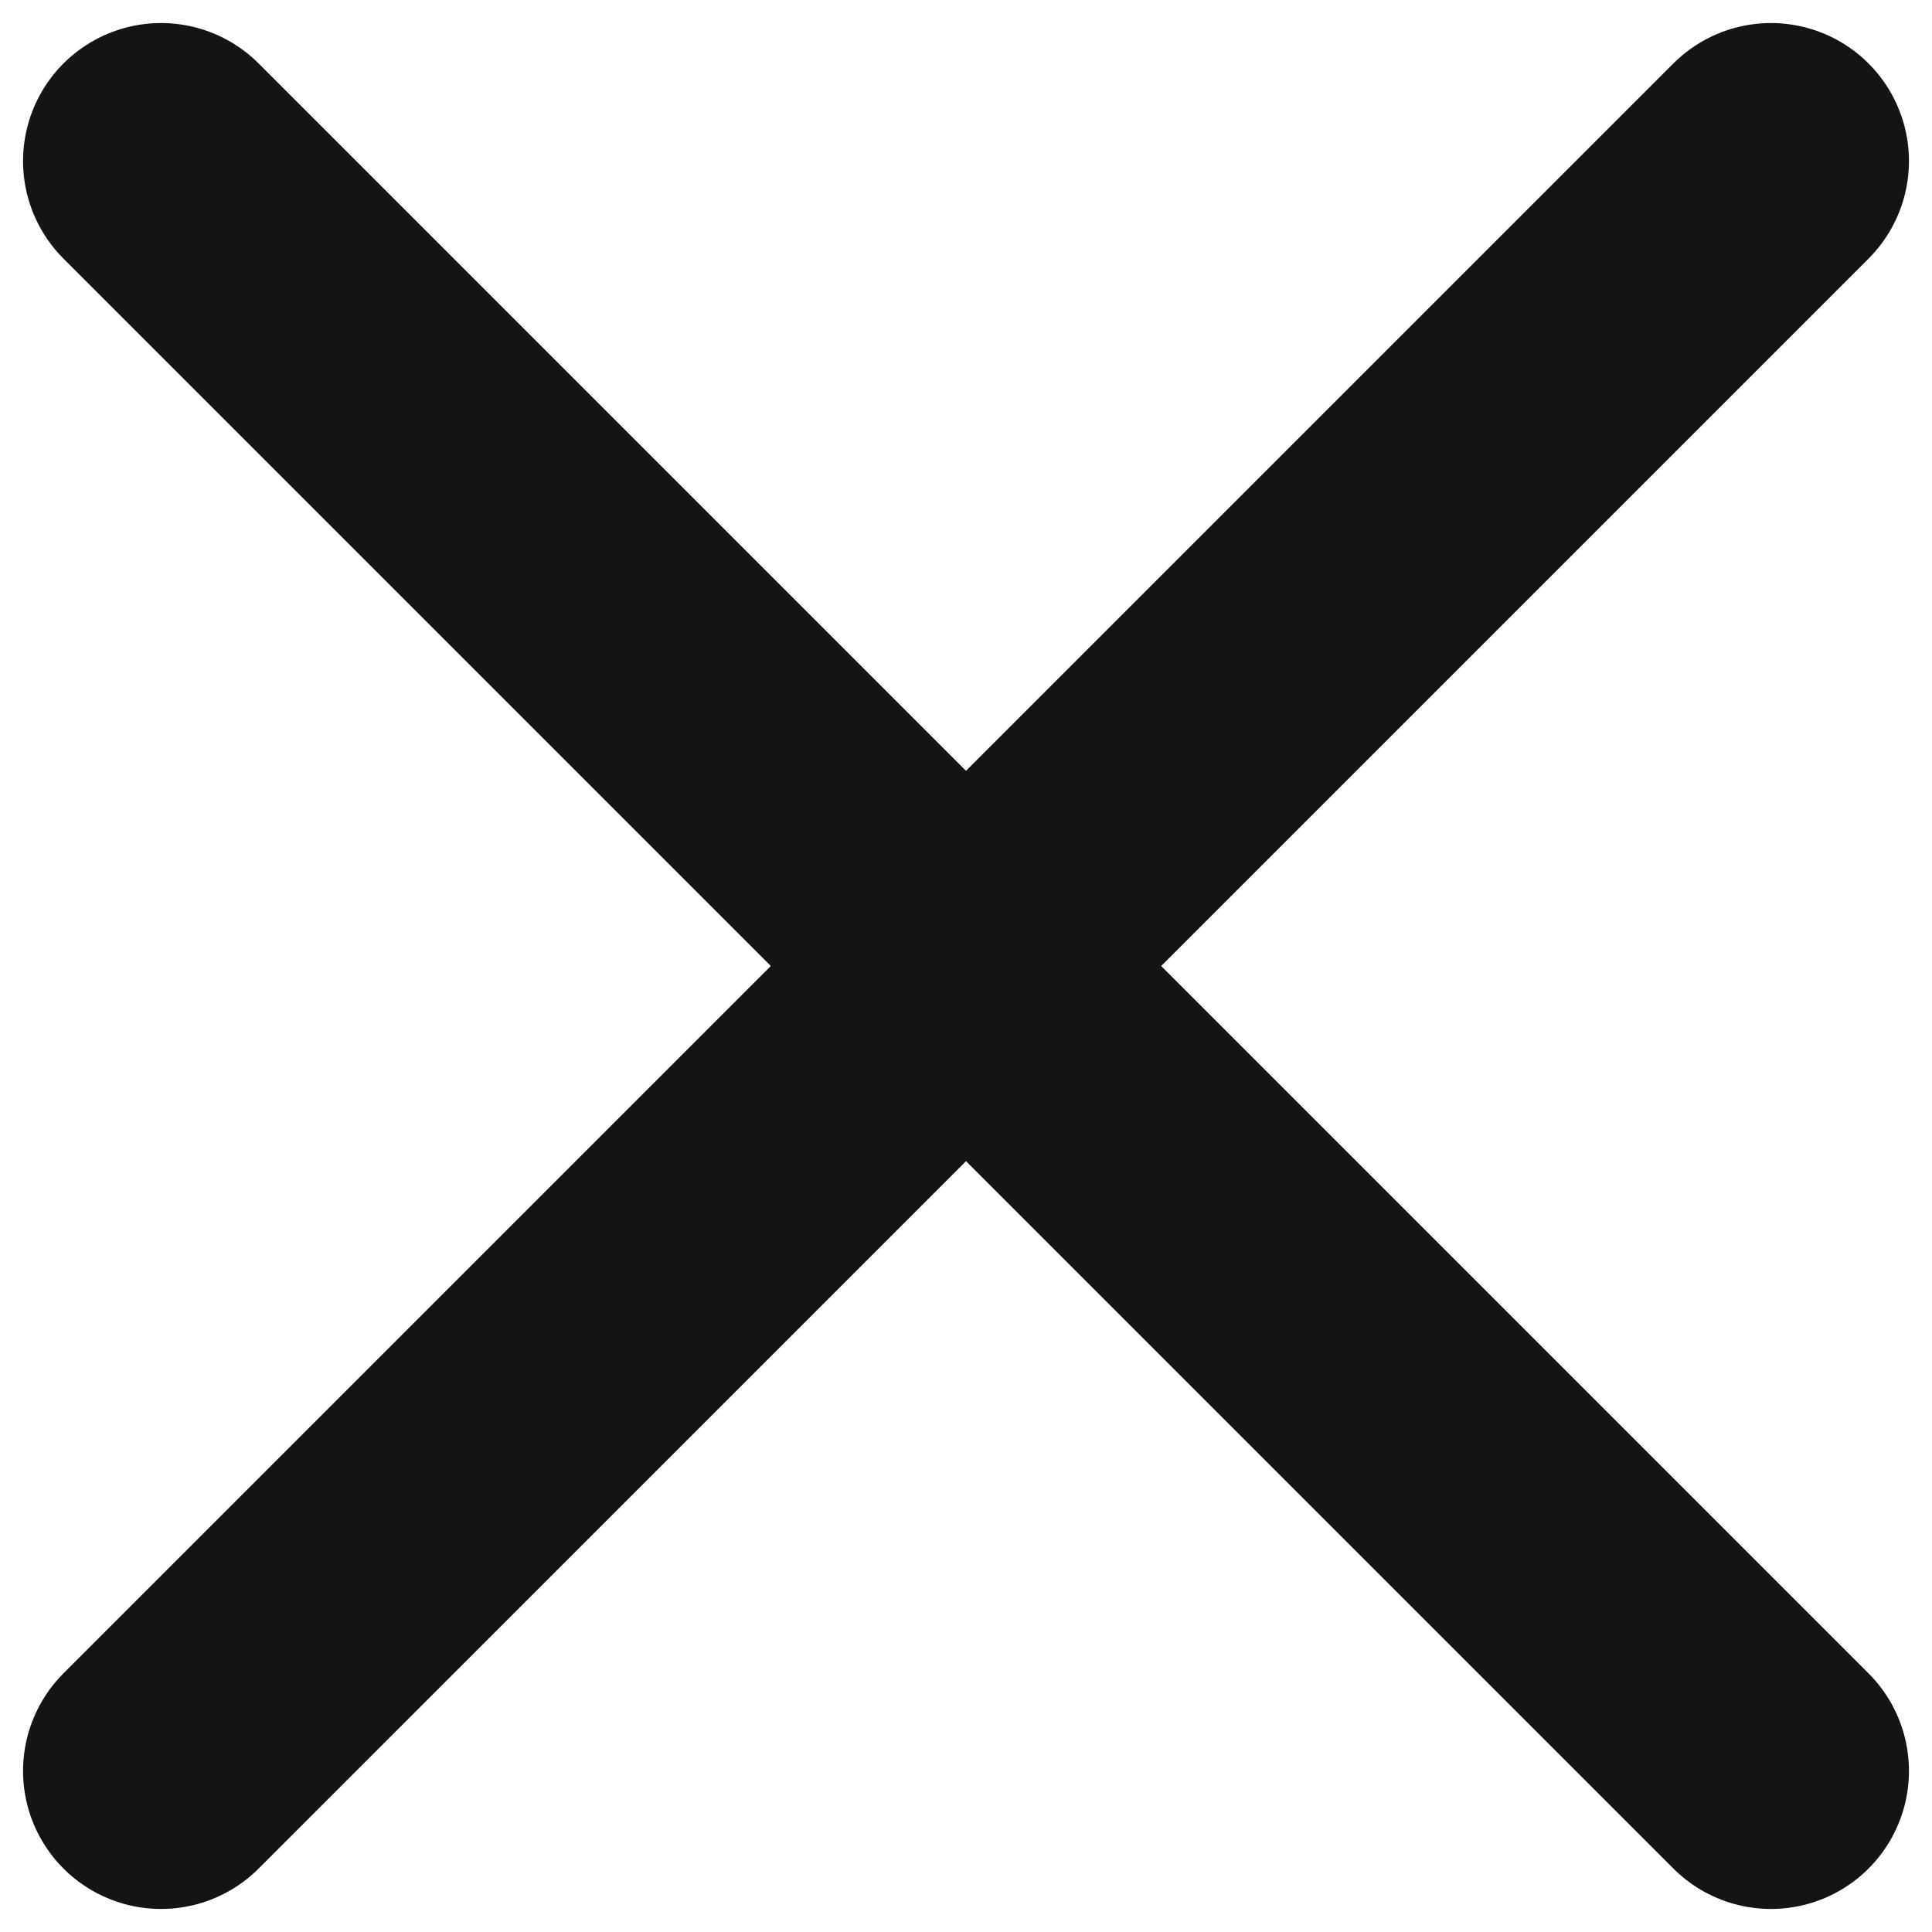
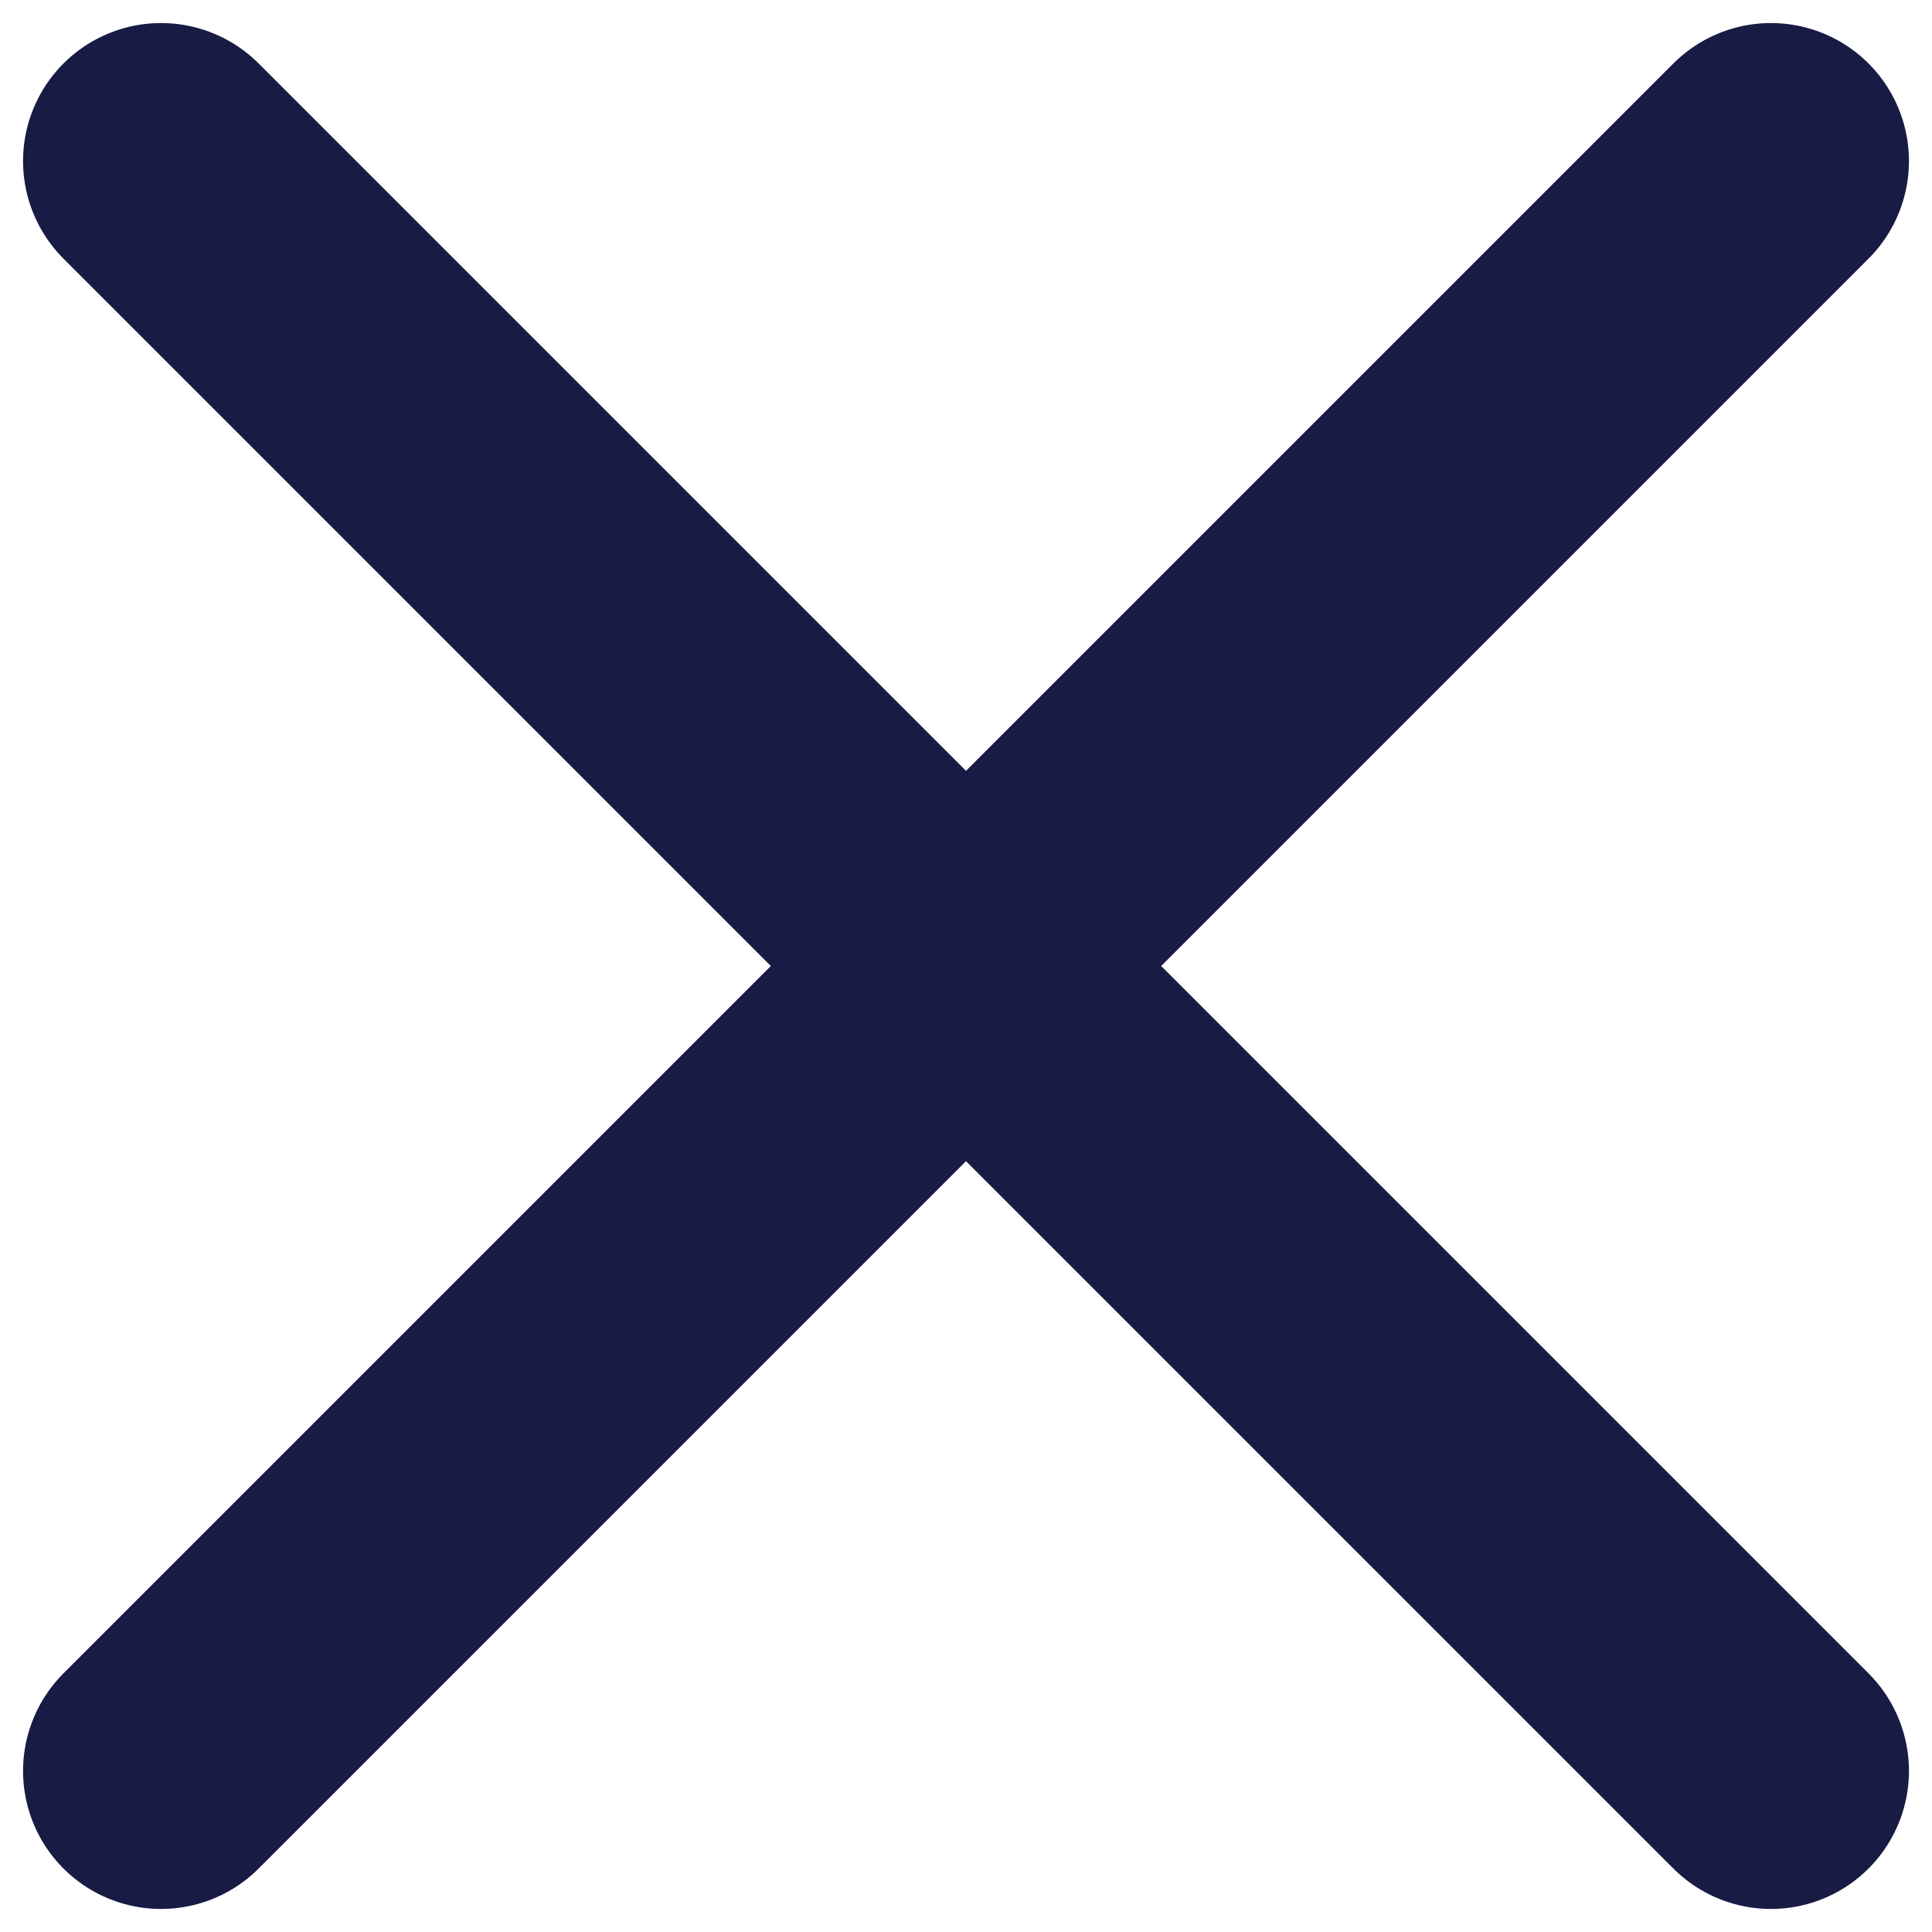
<svg xmlns="http://www.w3.org/2000/svg" width="14" height="14" viewBox="0 0 14 14" fill="none">
-   <path d="M1.167 12.833L12.833 1.167M1.167 1.167L12.833 12.833" stroke="#131415" stroke-width="2" stroke-linecap="round" stroke-linejoin="round" />
+   <path d="M1.167 12.833L12.833 1.167M1.167 1.167L12.833 12.833" stroke="#181B44" stroke-width="2" stroke-linecap="round" stroke-linejoin="round" />
</svg>
